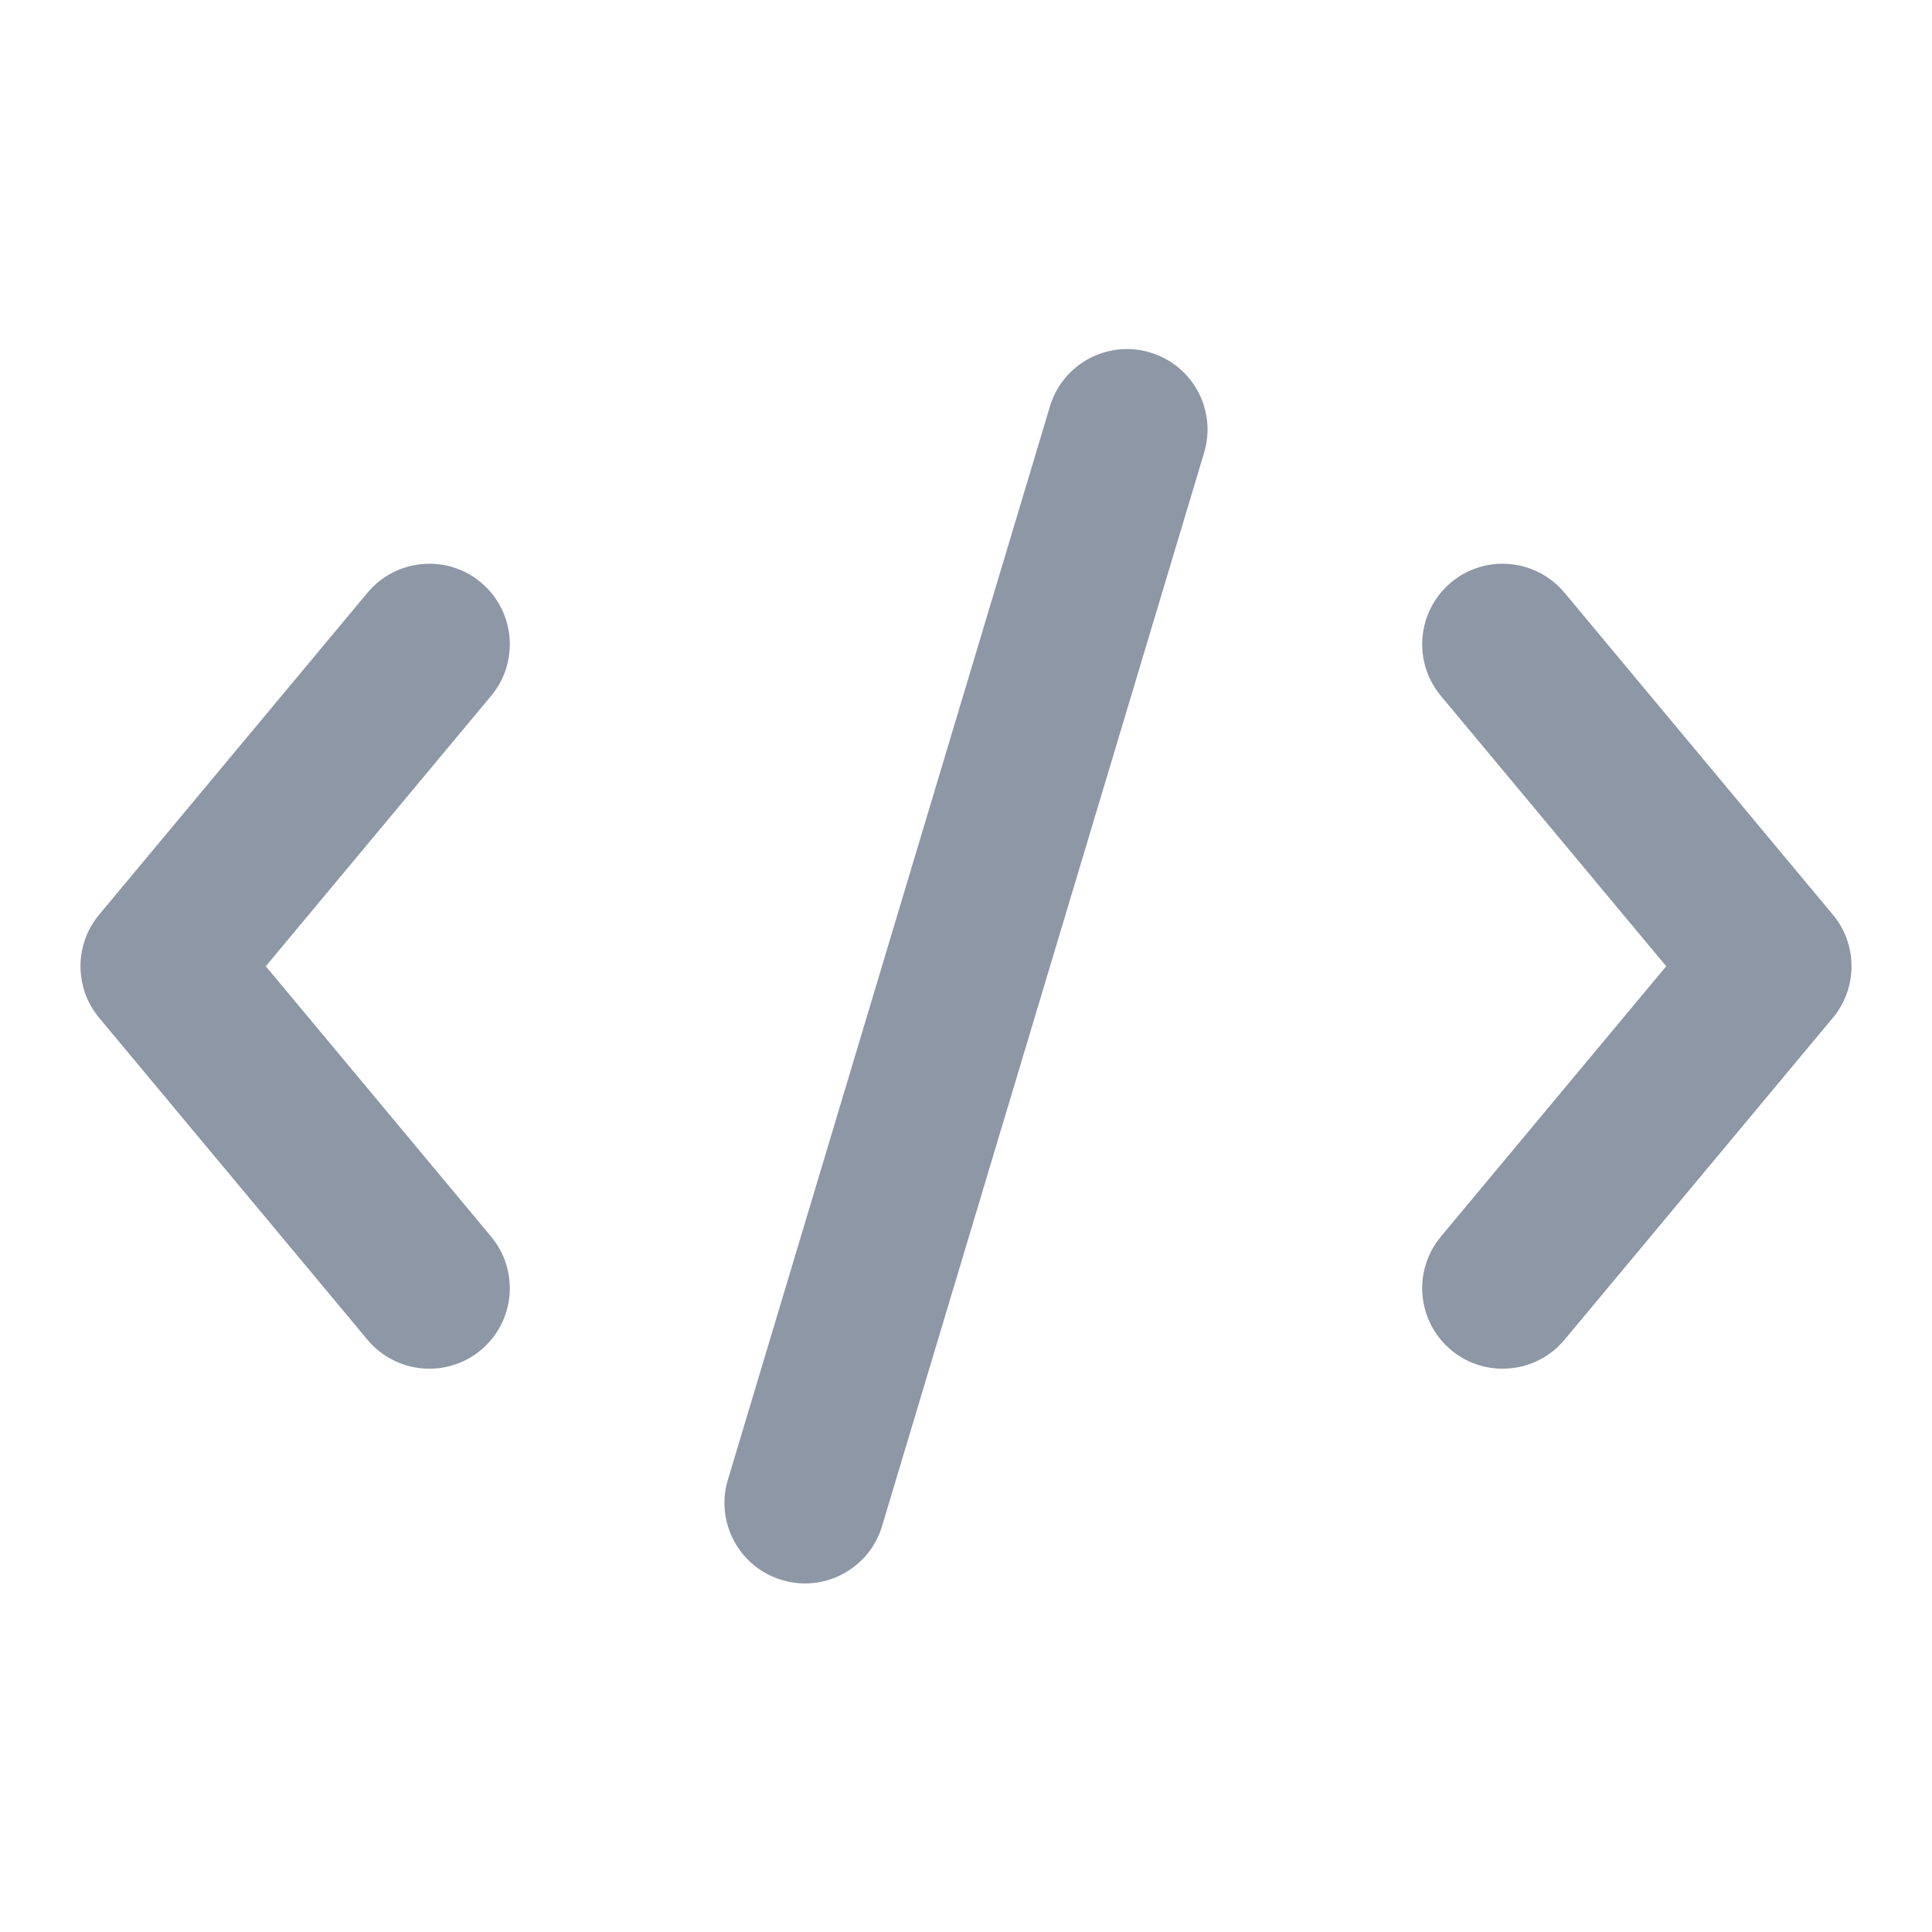
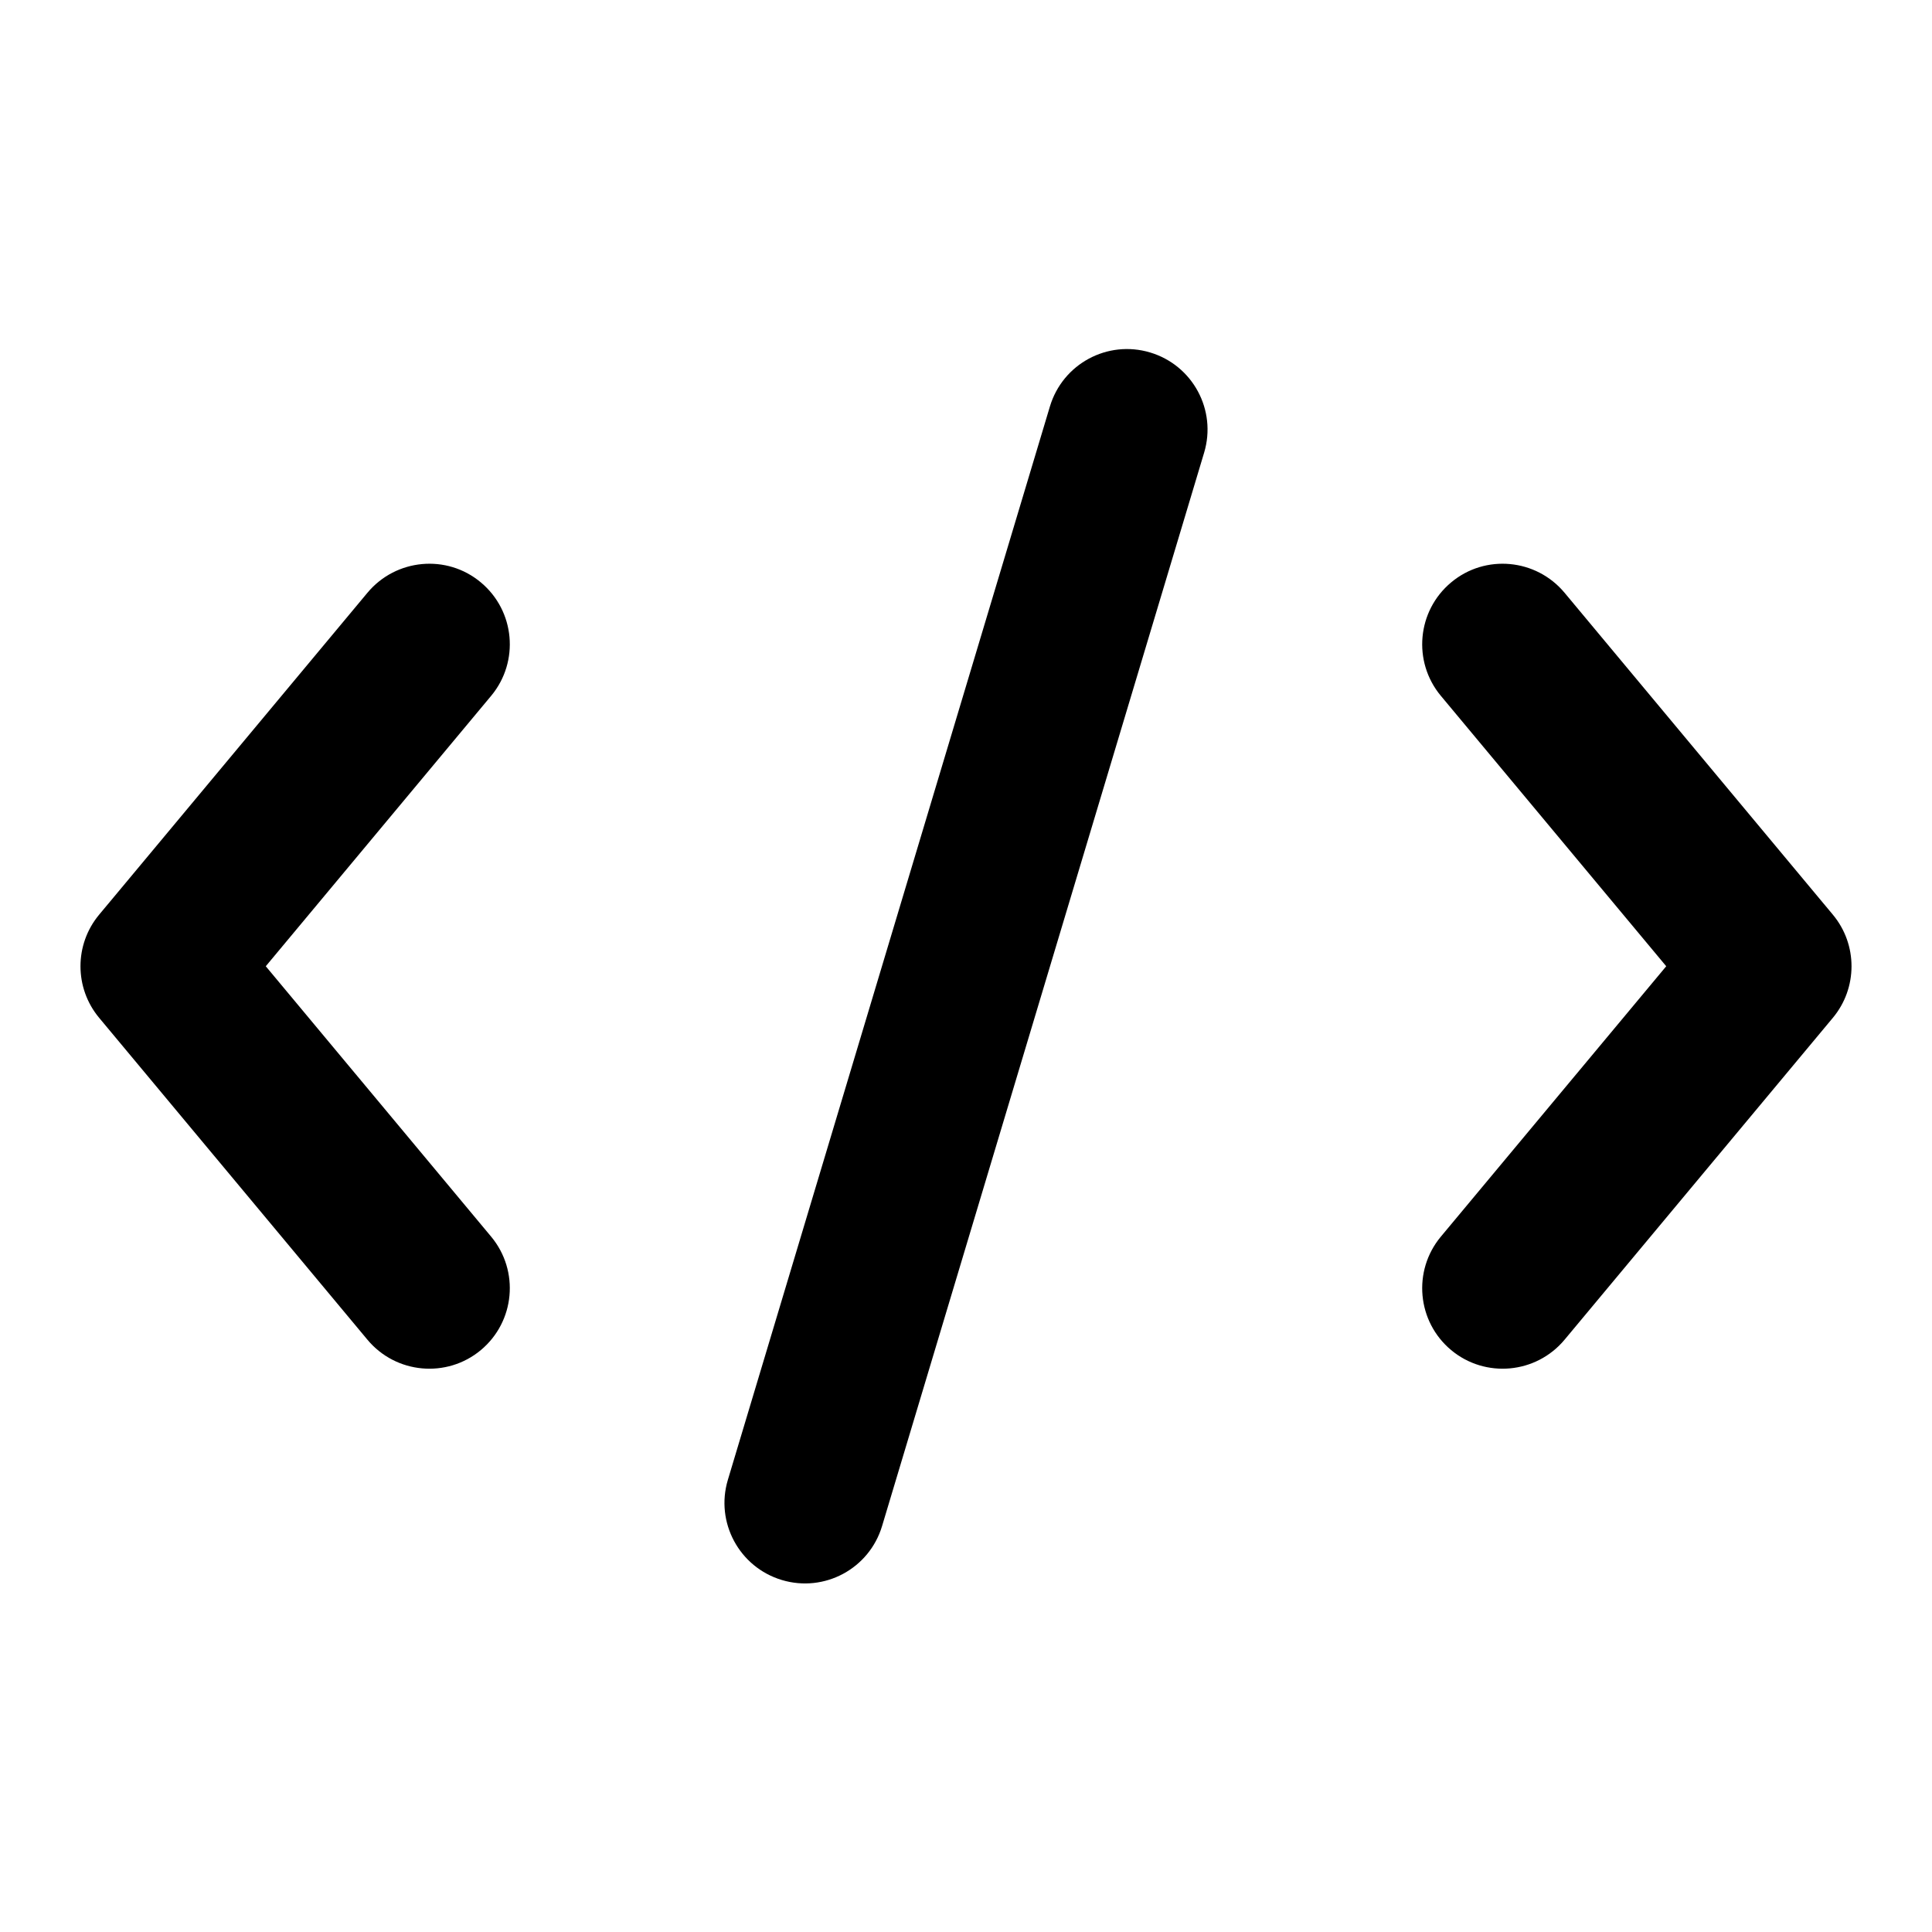
<svg xmlns="http://www.w3.org/2000/svg" width="16" height="16" viewBox="0 0 16 16" fill="none">
-   <path d="M9.972 3.749C10.078 3.396 9.878 3.025 9.525 2.919C9.172 2.813 8.801 3.013 8.695 3.366L6.028 12.255C5.922 12.607 6.122 12.979 6.475 13.085C6.828 13.191 7.199 12.991 7.305 12.638L9.972 3.749Z" fill="#8D97A5" />
-   <path d="M3.982 4.823C3.7 4.587 3.279 4.626 3.043 4.909L0.821 7.575C0.615 7.822 0.615 8.182 0.821 8.429L3.043 11.095C3.279 11.378 3.7 11.416 3.982 11.181C4.265 10.945 4.303 10.525 4.068 10.242L2.201 8.002L4.068 5.762C4.303 5.479 4.265 5.059 3.982 4.823Z" fill="#8D97A5" />
-   <path d="M12.018 4.823C12.3 4.587 12.721 4.626 12.957 4.909L15.179 7.575C15.385 7.822 15.385 8.182 15.179 8.429L12.957 11.095C12.721 11.378 12.3 11.416 12.018 11.181C11.735 10.945 11.697 10.525 11.932 10.242L13.799 8.002L11.932 5.762C11.697 5.479 11.735 5.059 12.018 4.823Z" fill="#8D97A5" />
+   <path d="M9.972 3.749C10.078 3.396 9.878 3.025 9.525 2.919C9.172 2.813 8.801 3.013 8.695 3.366L6.028 12.255C5.922 12.607 6.122 12.979 6.475 13.085C6.828 13.191 7.199 12.991 7.305 12.638L9.972 3.749Z" fill="currentColor" />
+   <path d="M3.982 4.823C3.7 4.587 3.279 4.626 3.043 4.909L0.821 7.575C0.615 7.822 0.615 8.182 0.821 8.429L3.043 11.095C3.279 11.378 3.7 11.416 3.982 11.181C4.265 10.945 4.303 10.525 4.068 10.242L2.201 8.002L4.068 5.762C4.303 5.479 4.265 5.059 3.982 4.823Z" fill="currentColor" />
+   <path d="M12.018 4.823C12.3 4.587 12.721 4.626 12.957 4.909L15.179 7.575C15.385 7.822 15.385 8.182 15.179 8.429L12.957 11.095C12.721 11.378 12.3 11.416 12.018 11.181C11.735 10.945 11.697 10.525 11.932 10.242L13.799 8.002L11.932 5.762C11.697 5.479 11.735 5.059 12.018 4.823Z" fill="currentColor" />
</svg>
